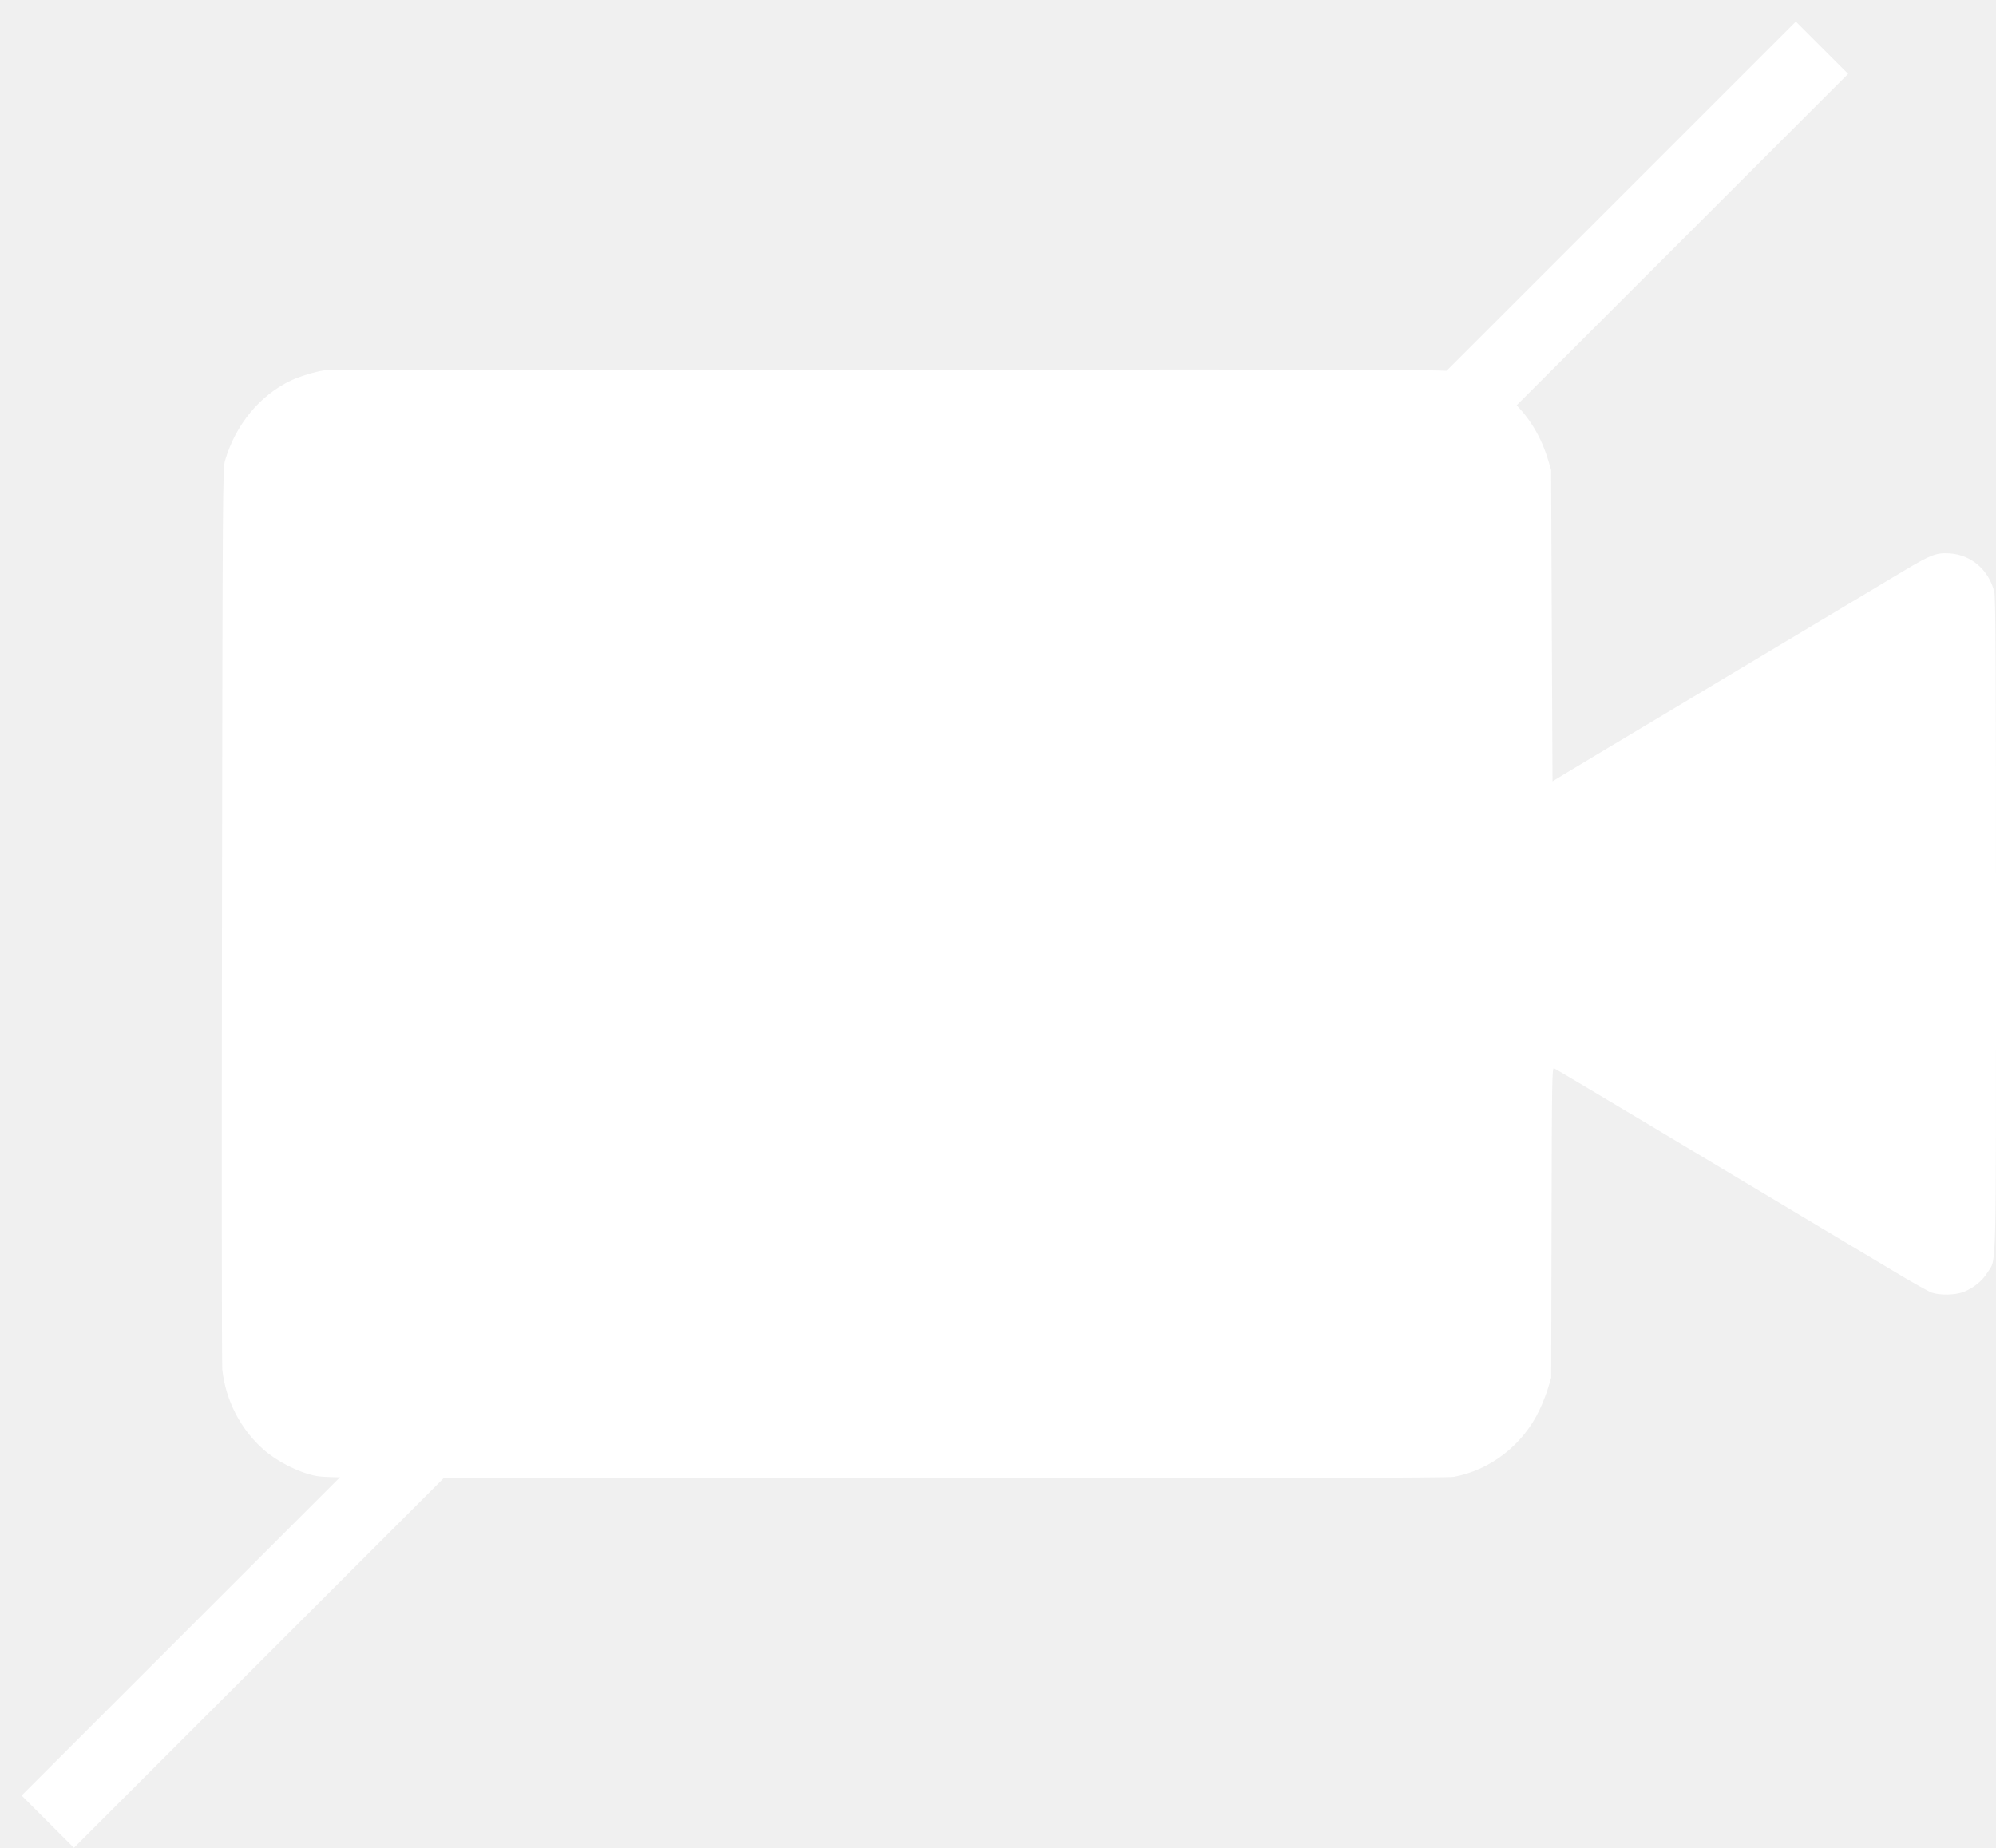
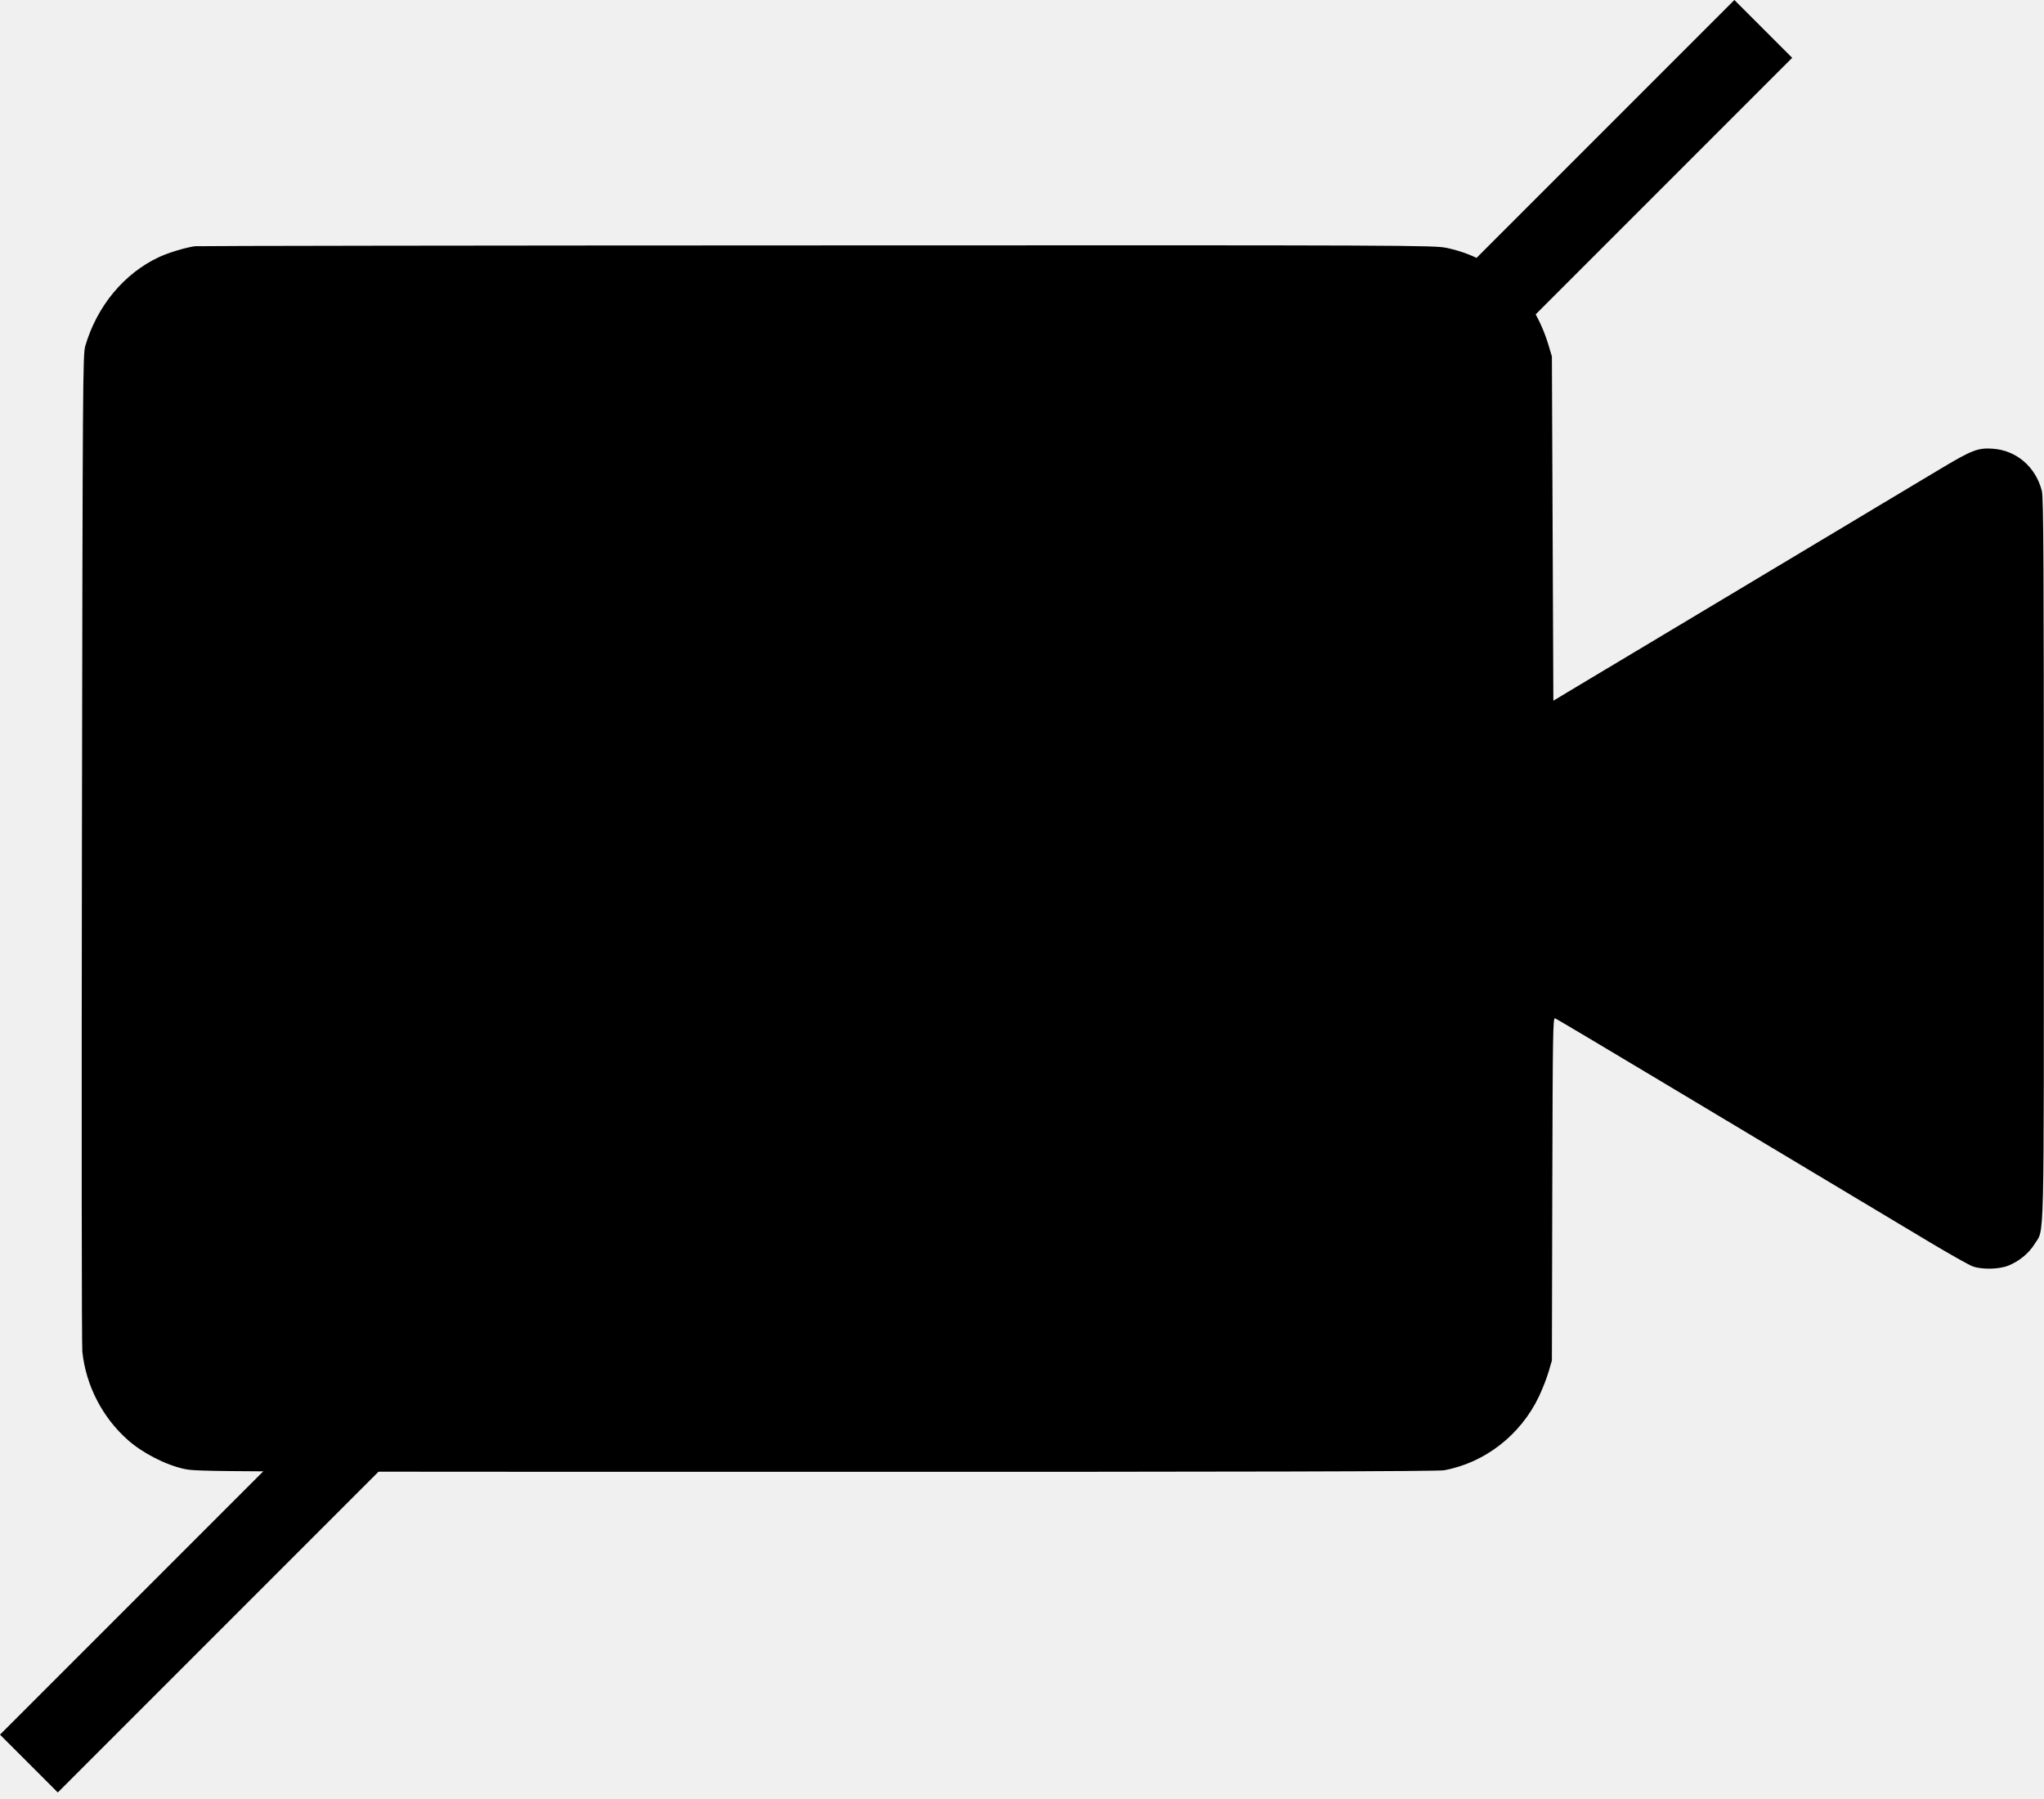
- <svg xmlns="http://www.w3.org/2000/svg" width="27" height="25" viewBox="0 0 27 25" fill="none">
-   <line x1="0.646" y1="24.646" x2="24.646" y2="0.646" stroke="white" />
-   <path fill-rule="evenodd" clip-rule="evenodd" d="M4.386 5.011C4.273 5.026 4.061 5.09 3.945 5.144C3.518 5.343 3.187 5.743 3.044 6.231C3.013 6.336 3.011 6.61 3.003 12.371C2.998 15.688 3 18.459 3.007 18.529C3.052 18.945 3.252 19.334 3.564 19.611C3.744 19.77 4.029 19.916 4.255 19.964C4.418 19.999 4.569 20 11.989 20C17.203 20 19.591 19.994 19.663 19.981C20.162 19.889 20.601 19.548 20.824 19.077C20.867 18.987 20.92 18.851 20.942 18.776L20.983 18.639L20.988 16.54C20.992 14.609 20.995 14.443 21.021 14.453C21.037 14.459 21.622 14.807 22.32 15.225C23.019 15.644 23.944 16.198 24.375 16.456C24.806 16.714 25.36 17.045 25.606 17.192C25.851 17.34 26.087 17.473 26.13 17.488C26.244 17.527 26.45 17.523 26.563 17.478C26.697 17.426 26.816 17.328 26.886 17.214C27.009 17.015 27 17.371 27 12.5C27 8.884 26.995 8.079 26.976 8.004C26.9 7.708 26.664 7.506 26.372 7.487C26.196 7.475 26.117 7.505 25.758 7.72C25.593 7.819 25.26 8.018 25.018 8.163C24.776 8.308 24.387 8.541 24.154 8.68C23.725 8.937 22.573 9.627 22.172 9.867C22.051 9.94 21.817 10.08 21.652 10.178C21.488 10.277 21.274 10.405 21.177 10.463L21.001 10.57L20.991 8.464L20.982 6.359L20.943 6.228C20.851 5.919 20.698 5.661 20.484 5.452C20.258 5.233 20.006 5.098 19.697 5.032C19.544 4.999 19.286 4.998 11.988 5.001C7.836 5.002 4.415 5.007 4.386 5.011Z" fill="white" />
+ <svg xmlns="http://www.w3.org/2000/svg" width="25" height="22" viewBox="0 0 25 22" fill="current">
+   <path fill-rule="evenodd" clip-rule="evenodd" d="M2.385 3.011C2.272 3.026 2.06 3.09 1.945 3.144C1.518 3.343 1.186 3.743 1.043 4.231C1.013 4.336 1.011 4.61 1.002 10.371C0.997 13.687 0.999 16.458 1.007 16.529C1.051 16.944 1.252 17.334 1.564 17.61C1.744 17.77 2.028 17.915 2.255 17.964C2.417 17.998 2.568 17.999 9.989 17.999C15.202 18 17.59 17.994 17.662 17.98C18.161 17.889 18.599 17.548 18.823 17.077C18.866 16.986 18.919 16.851 18.941 16.775L18.981 16.638L18.986 14.54C18.991 12.608 18.994 12.442 19.02 12.453C19.036 12.459 19.62 12.806 20.319 13.225C21.018 13.643 21.942 14.197 22.373 14.455C22.805 14.713 23.358 15.045 23.604 15.192C23.85 15.339 24.086 15.472 24.129 15.487C24.242 15.527 24.448 15.523 24.562 15.478C24.695 15.425 24.814 15.328 24.885 15.213C25.007 15.015 24.998 15.37 24.998 10.499C24.998 6.884 24.994 6.079 24.974 6.004C24.898 5.708 24.662 5.506 24.37 5.487C24.195 5.475 24.116 5.505 23.756 5.72C23.592 5.819 23.259 6.018 23.016 6.163C22.774 6.308 22.386 6.541 22.153 6.68C21.724 6.937 20.572 7.626 20.171 7.867C20.05 7.939 19.816 8.079 19.651 8.178C19.486 8.277 19.272 8.405 19.175 8.463L18.999 8.569L18.99 6.464L18.981 4.359L18.942 4.228C18.85 3.919 18.697 3.661 18.483 3.452C18.257 3.233 18.005 3.098 17.696 3.032C17.542 2.999 17.285 2.998 9.987 3.001C5.835 3.002 2.414 3.007 2.385 3.011Z" fill="current" />
+   <rect x="21.213" width="1" height="30" transform="rotate(45 21.2131 0)" fill="current" />
</svg>
